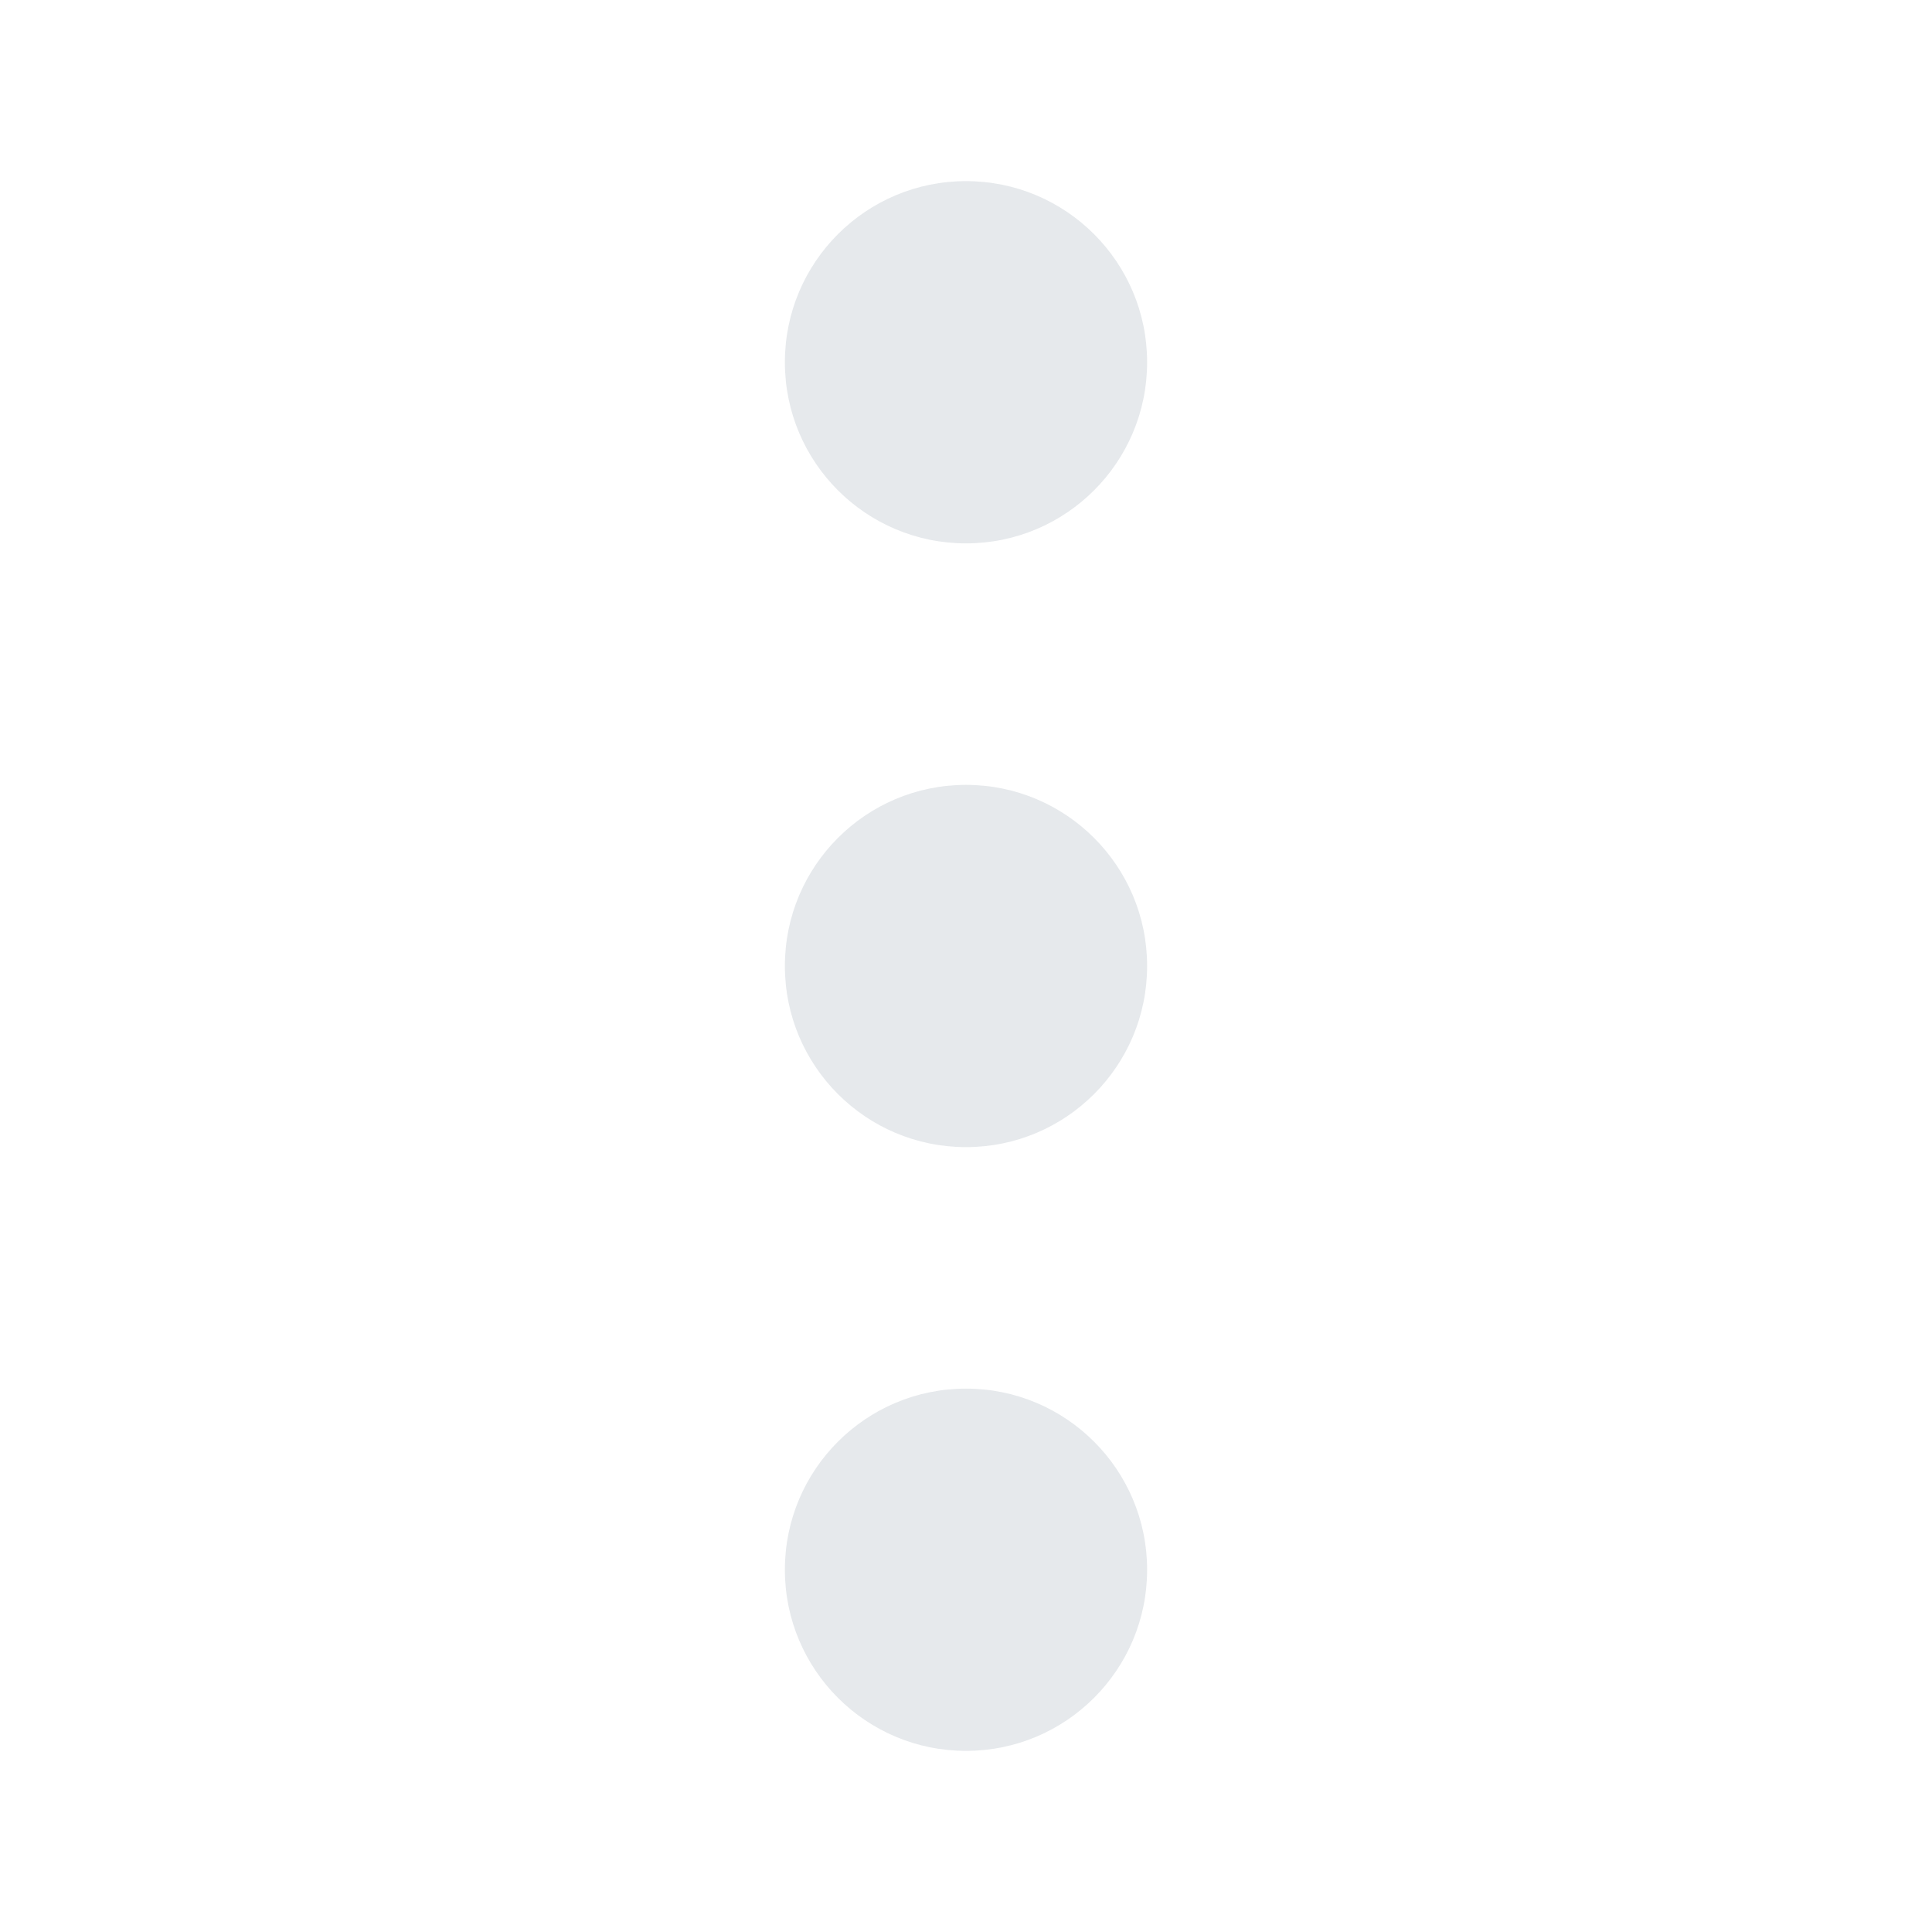
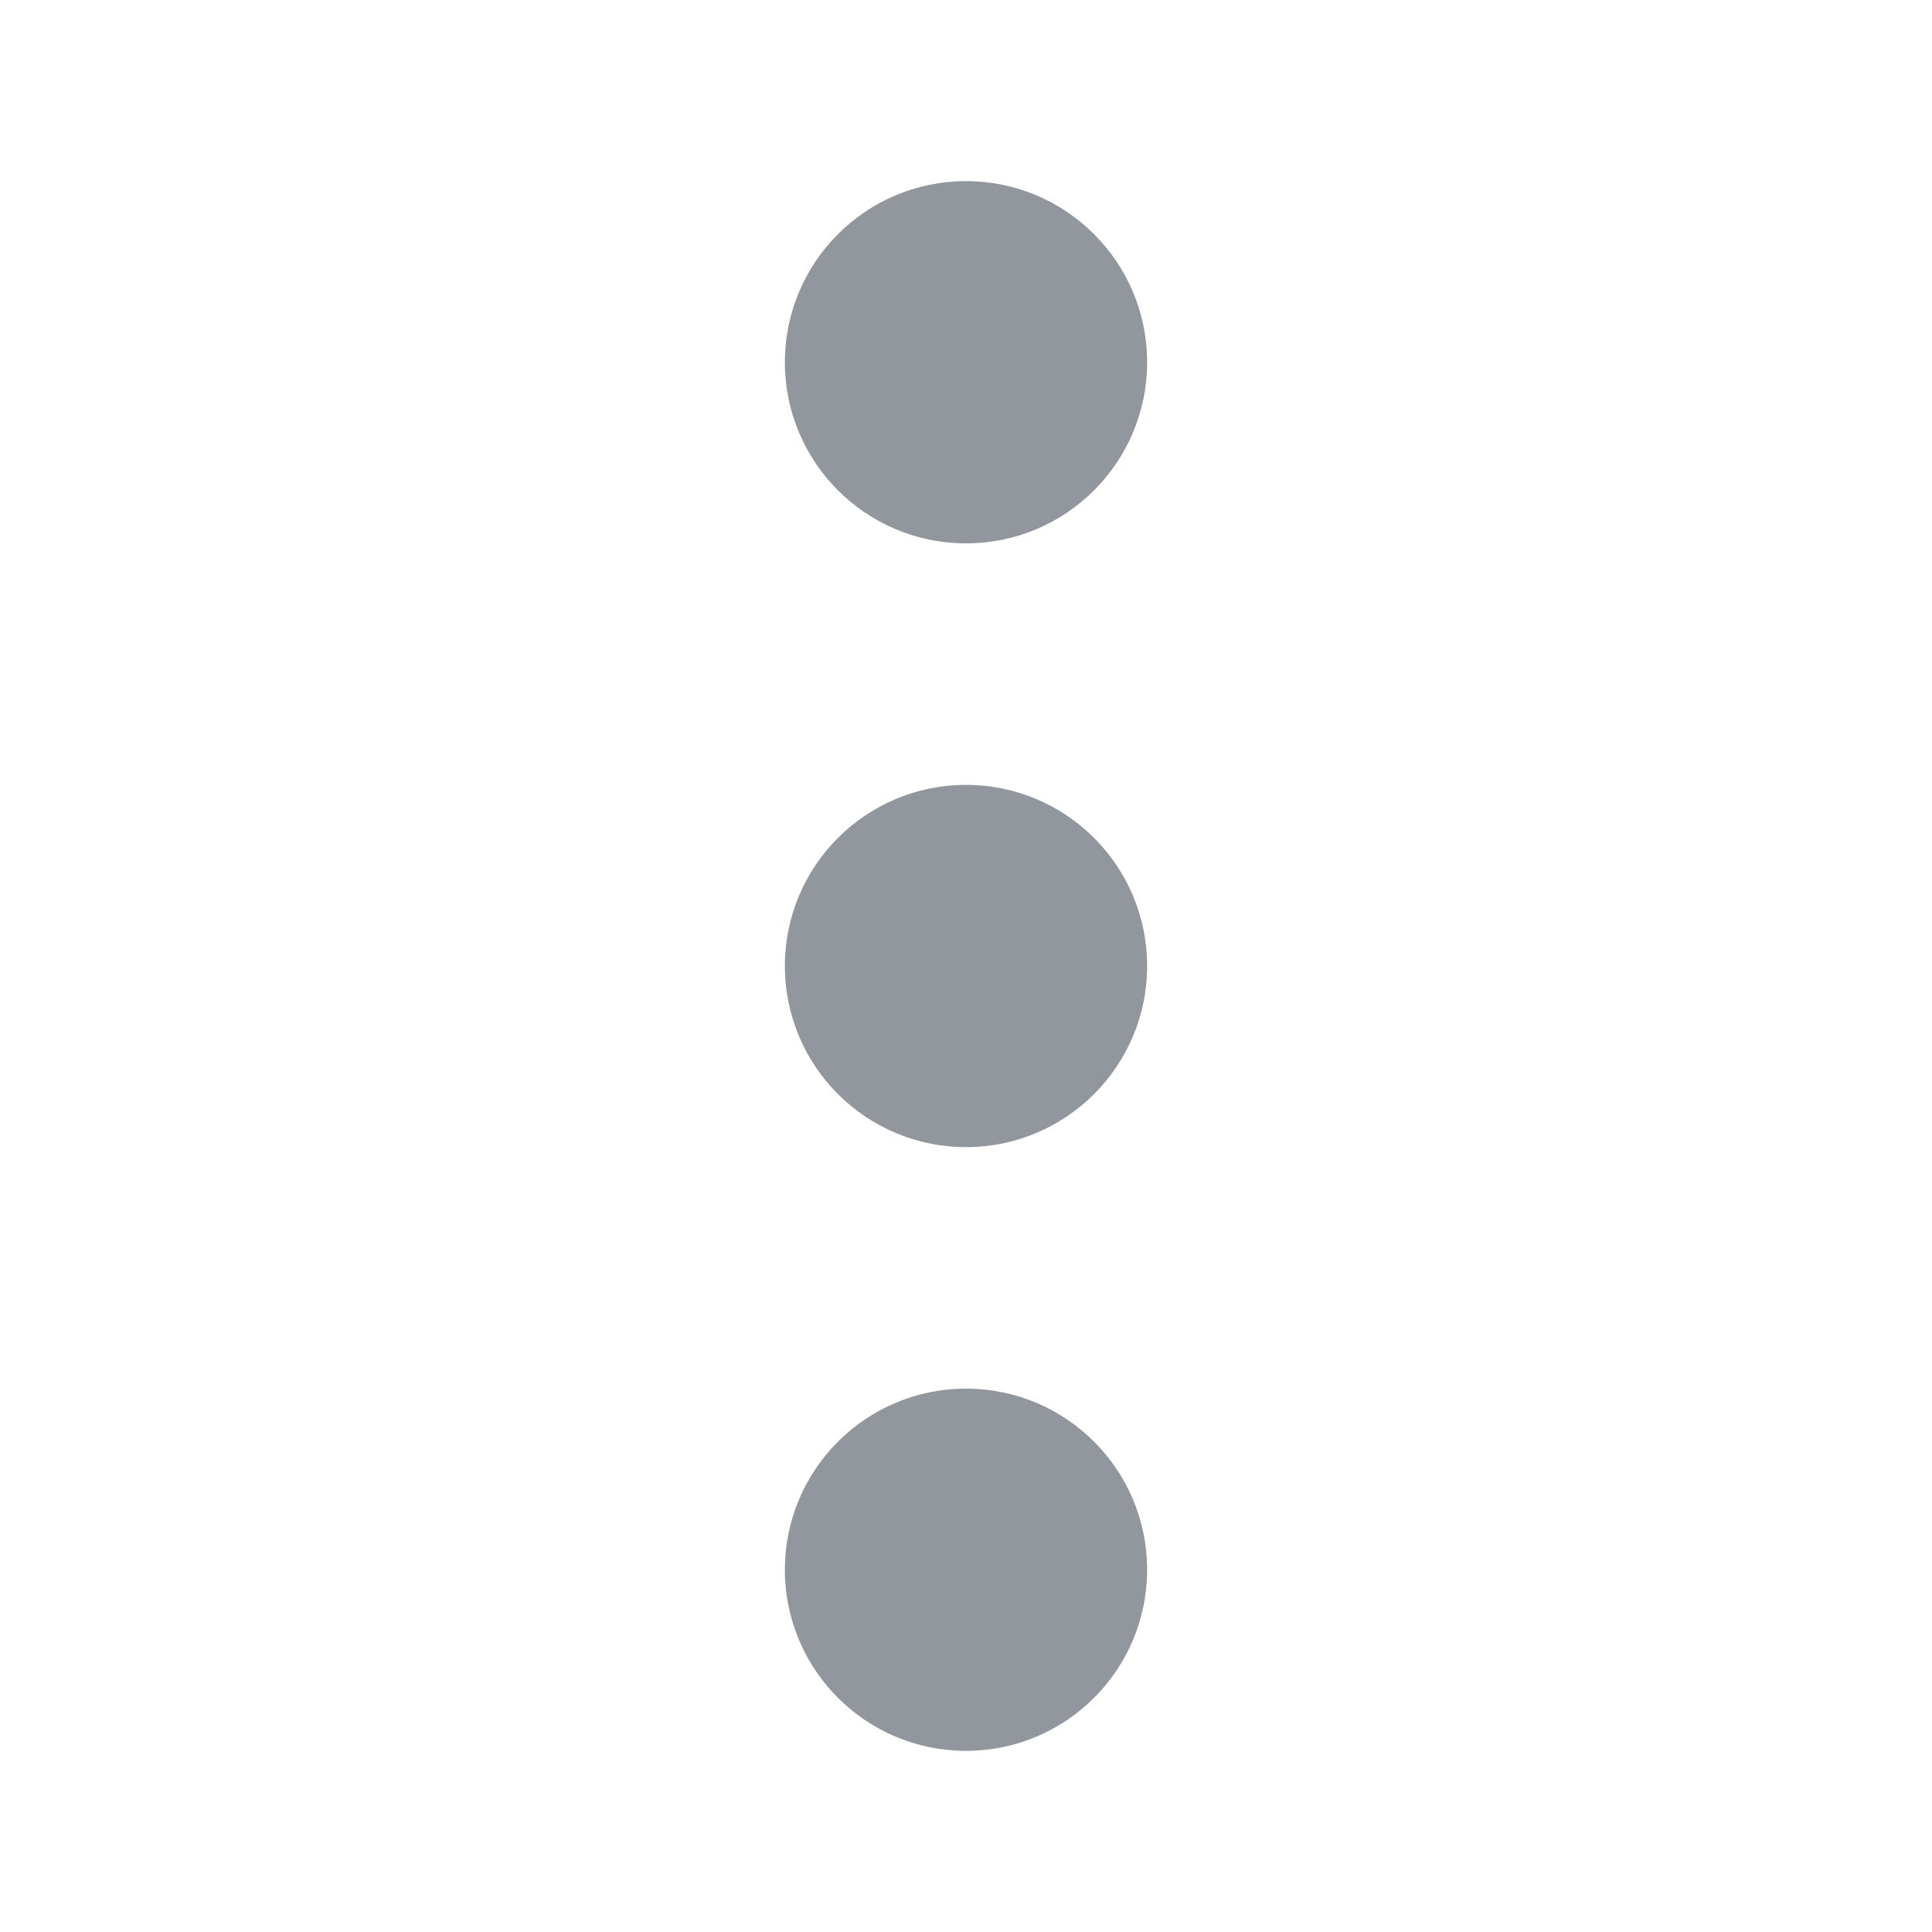
<svg xmlns="http://www.w3.org/2000/svg" width="800px" height="800px" viewBox="0 0 16 16" fill="#000000" class="bi bi-three-dots-vertical">
-   <path fill="#dee2e6bf" d="M9.5 13a1.5 1.5 0 1 1-3 0 1.5 1.5 0 0 1 3 0zm0-5a1.5 1.5 0 1 1-3 0 1.5 1.5 0 0 1 3 0zm0-5a1.5 1.5 0 1 1-3 0 1.5 1.5 0 0 1 3 0z" />
+   <path fill="#6C757Dbf" d="M9.5 13a1.5 1.5 0 1 1-3 0 1.5 1.5 0 0 1 3 0zm0-5a1.5 1.5 0 1 1-3 0 1.5 1.5 0 0 1 3 0zm0-5a1.5 1.5 0 1 1-3 0 1.5 1.5 0 0 1 3 0z" />
</svg>
